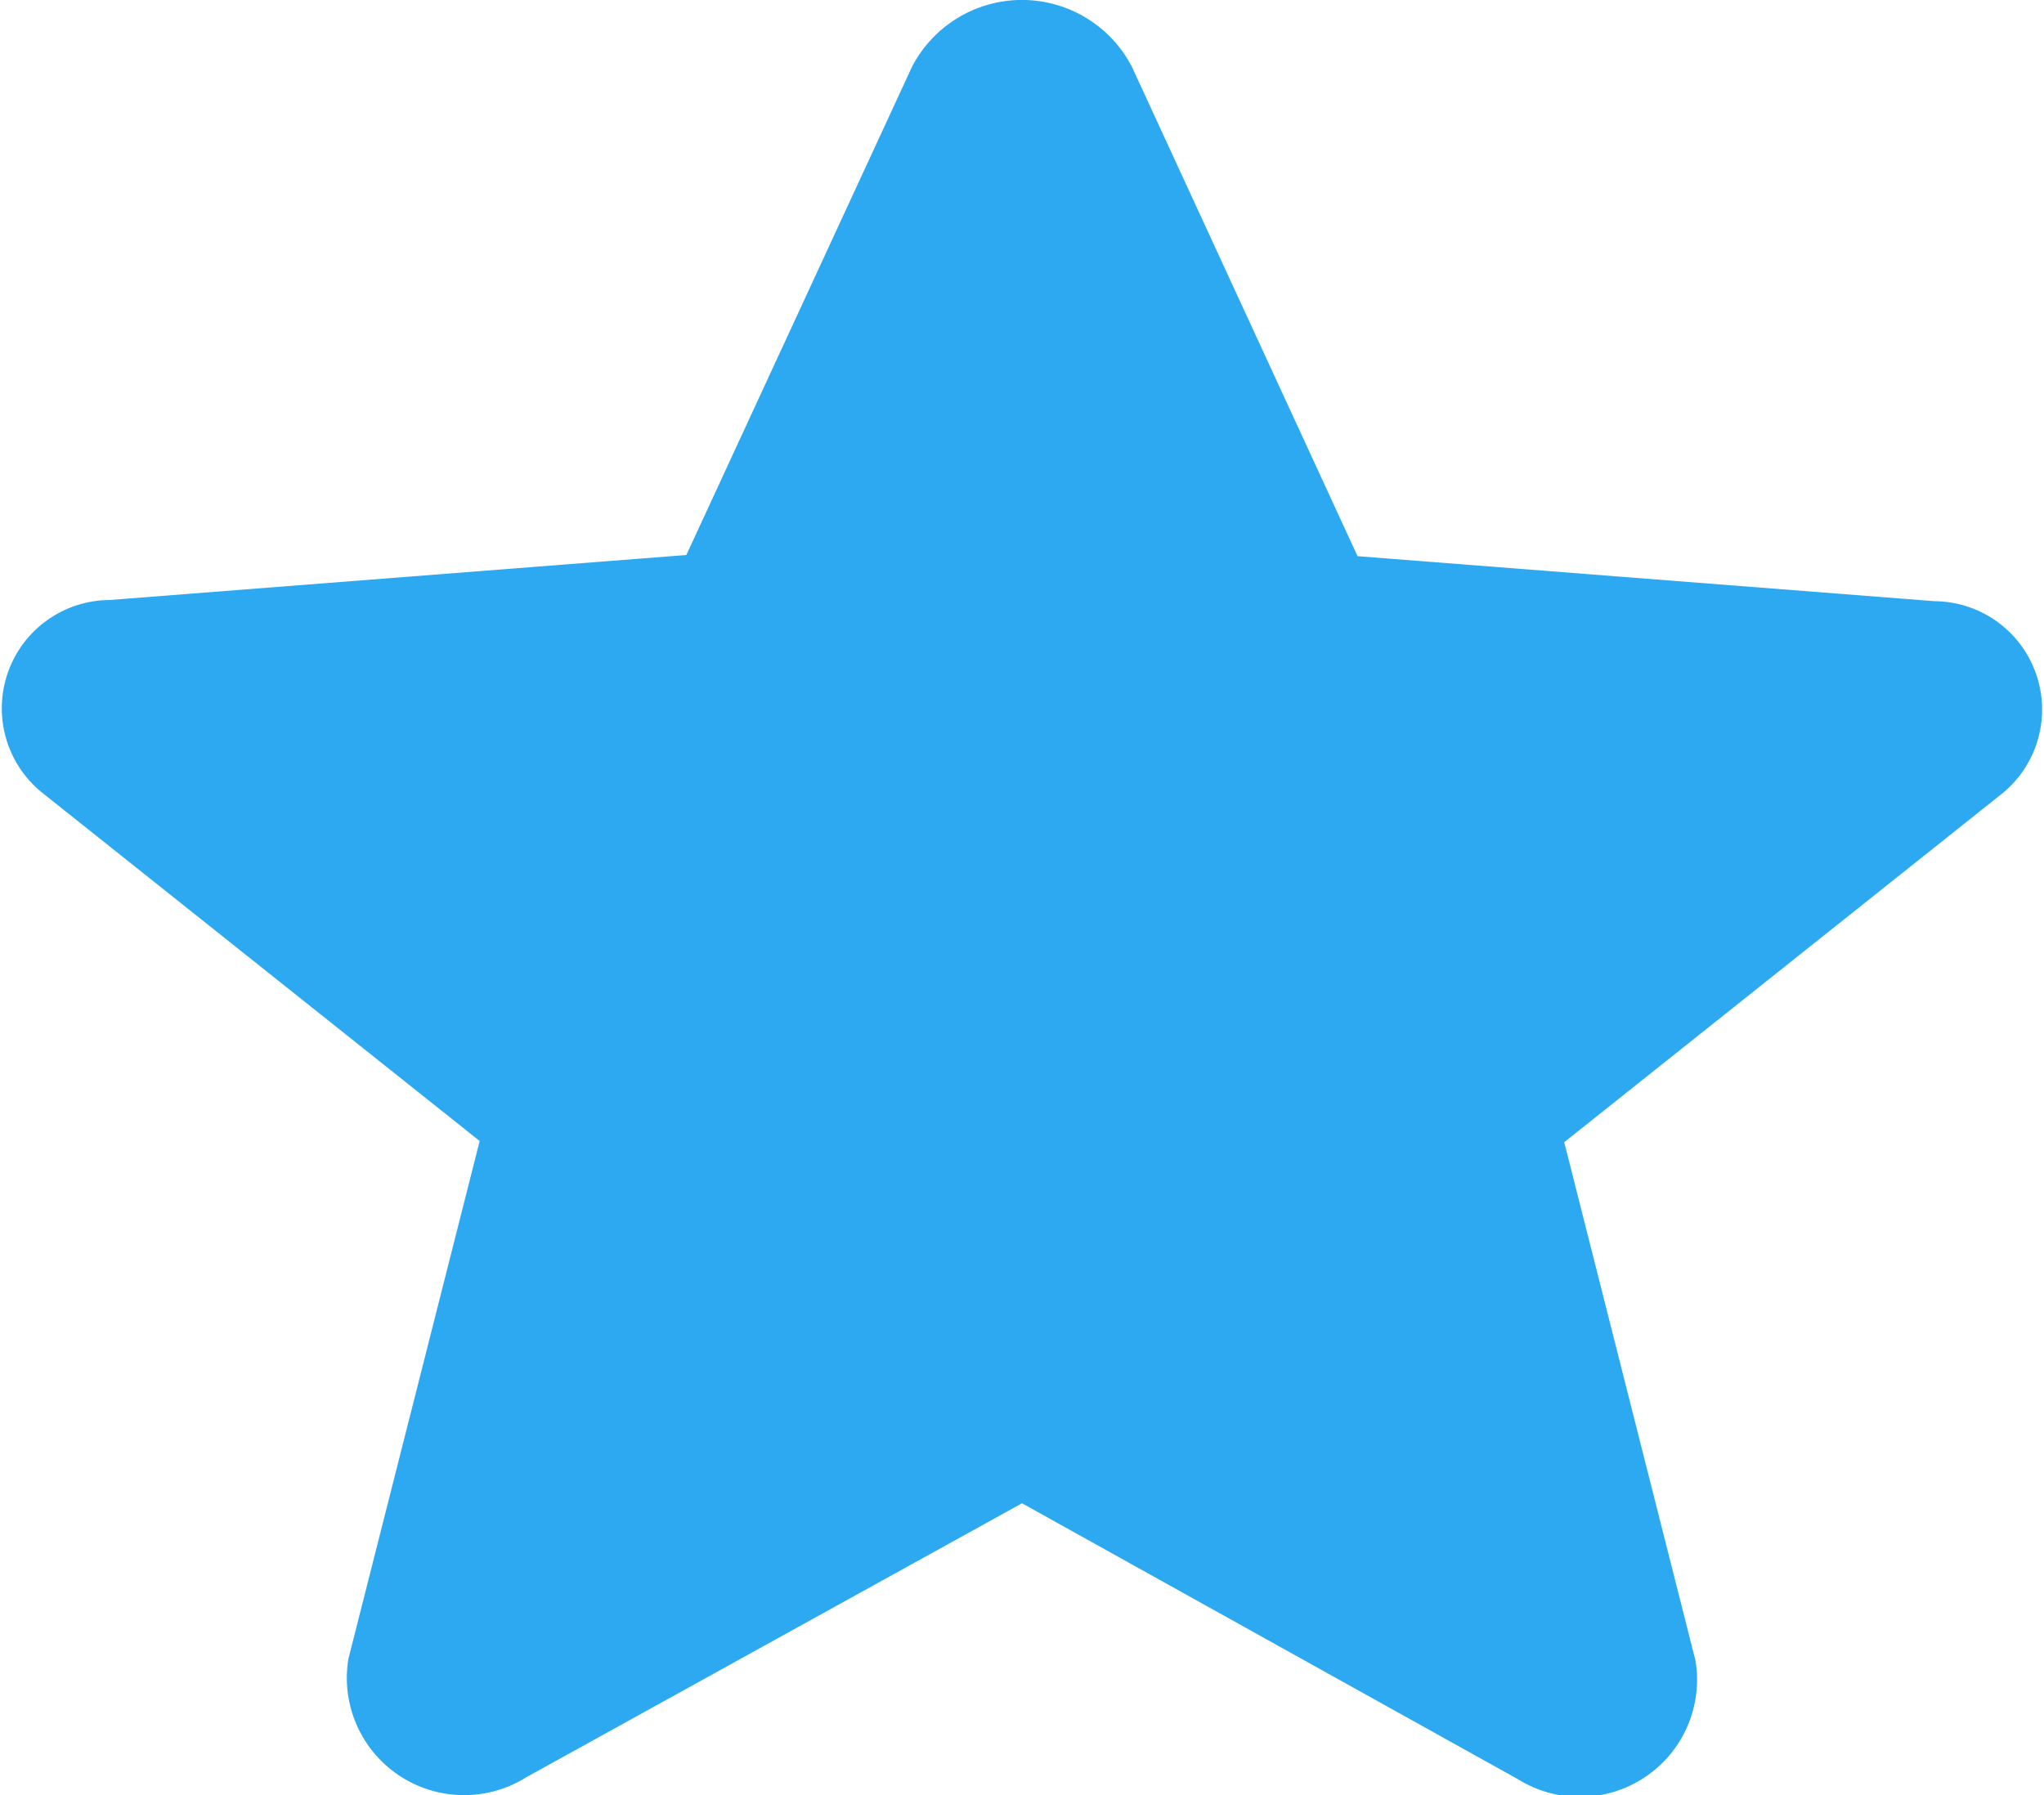
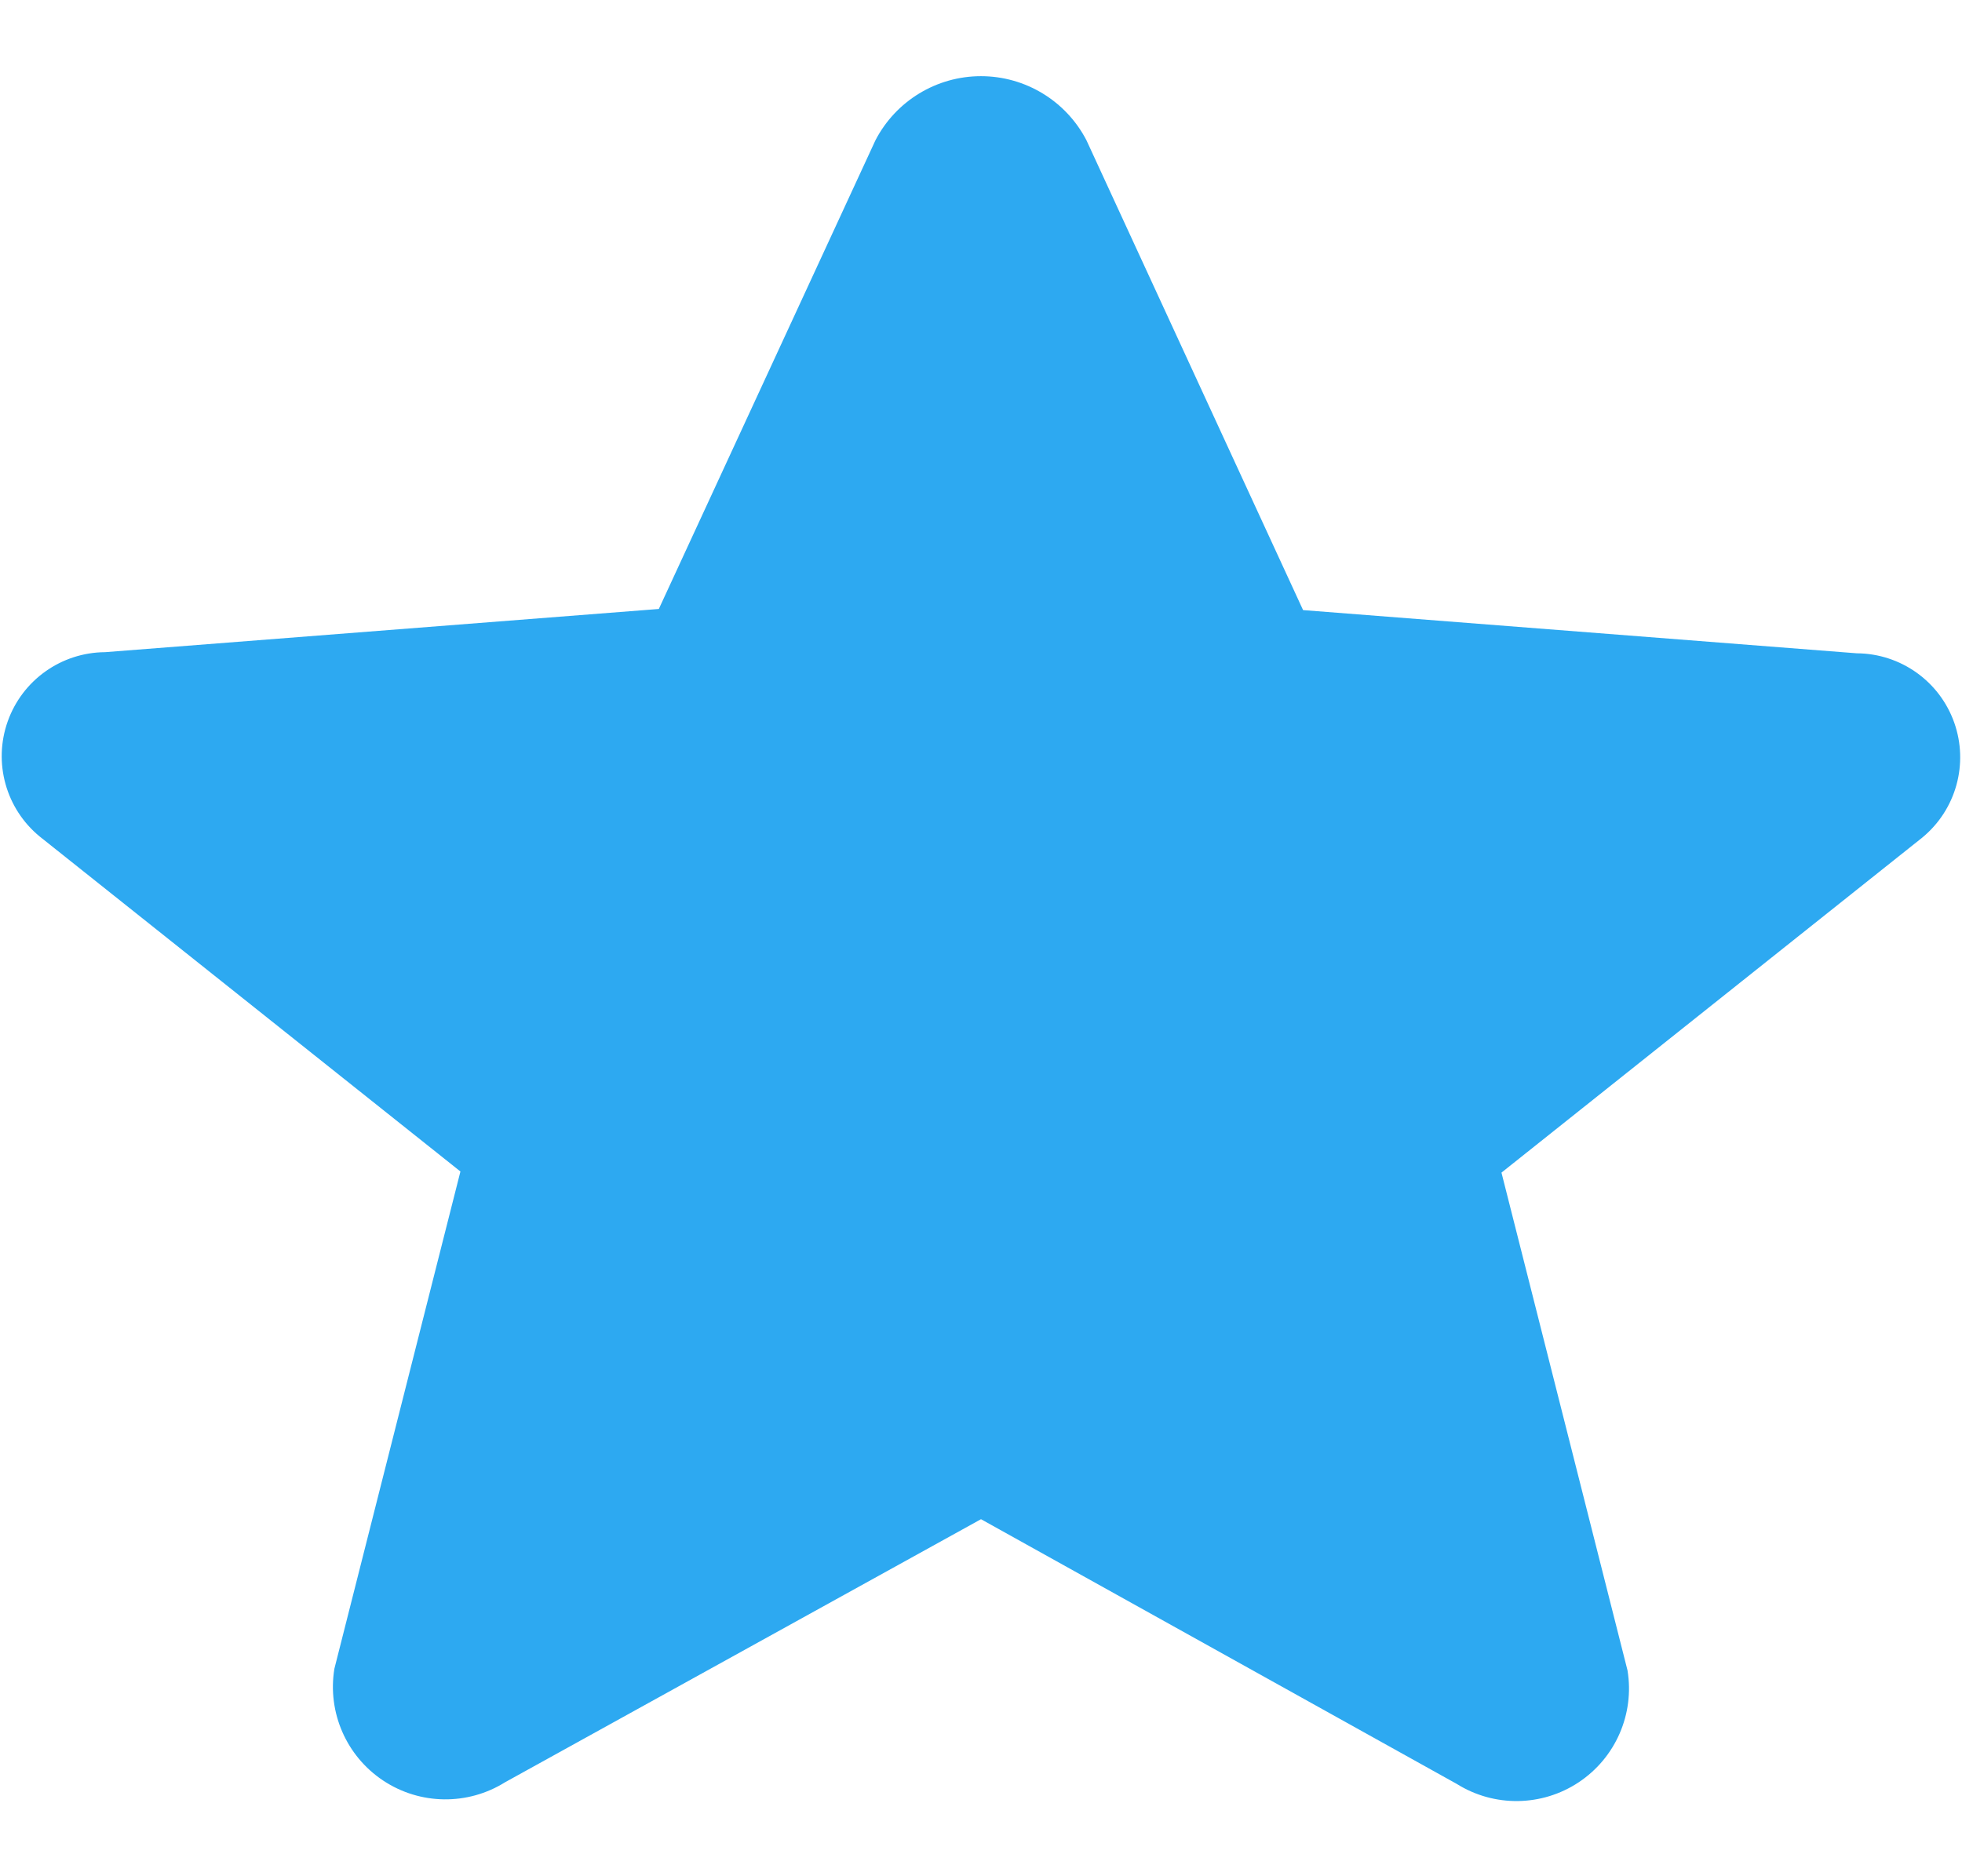
- <svg xmlns="http://www.w3.org/2000/svg" width="20.748" height="18.225" viewBox="0 0 20.748 18.225">
+ <svg xmlns="http://www.w3.org/2000/svg" width="17.117" height="16.366" viewBox="0 0 20.748 18.225">
  <defs>
    <style>
      .cls-1 {
        fill: #2da9f1;
      }
    </style>
  </defs>
  <path id="Path_17" data-name="Path 17" class="cls-1" d="M13.817,18.836l5.031,2.8a1.19,1.19,0,0,0,1.806-1.2L19.321,15.17l4.449-3.543a1.1,1.1,0,0,0-.691-1.95l-5.856-.457-2.291-4.97a1.257,1.257,0,0,0-2.231,0L10.41,9.208l-5.856.457a1.1,1.1,0,0,0-.691,1.95l4.449,3.543L6.979,20.418a1.19,1.19,0,0,0,1.806,1.2Z" transform="translate(-3.443 -3.573)" />
</svg>
